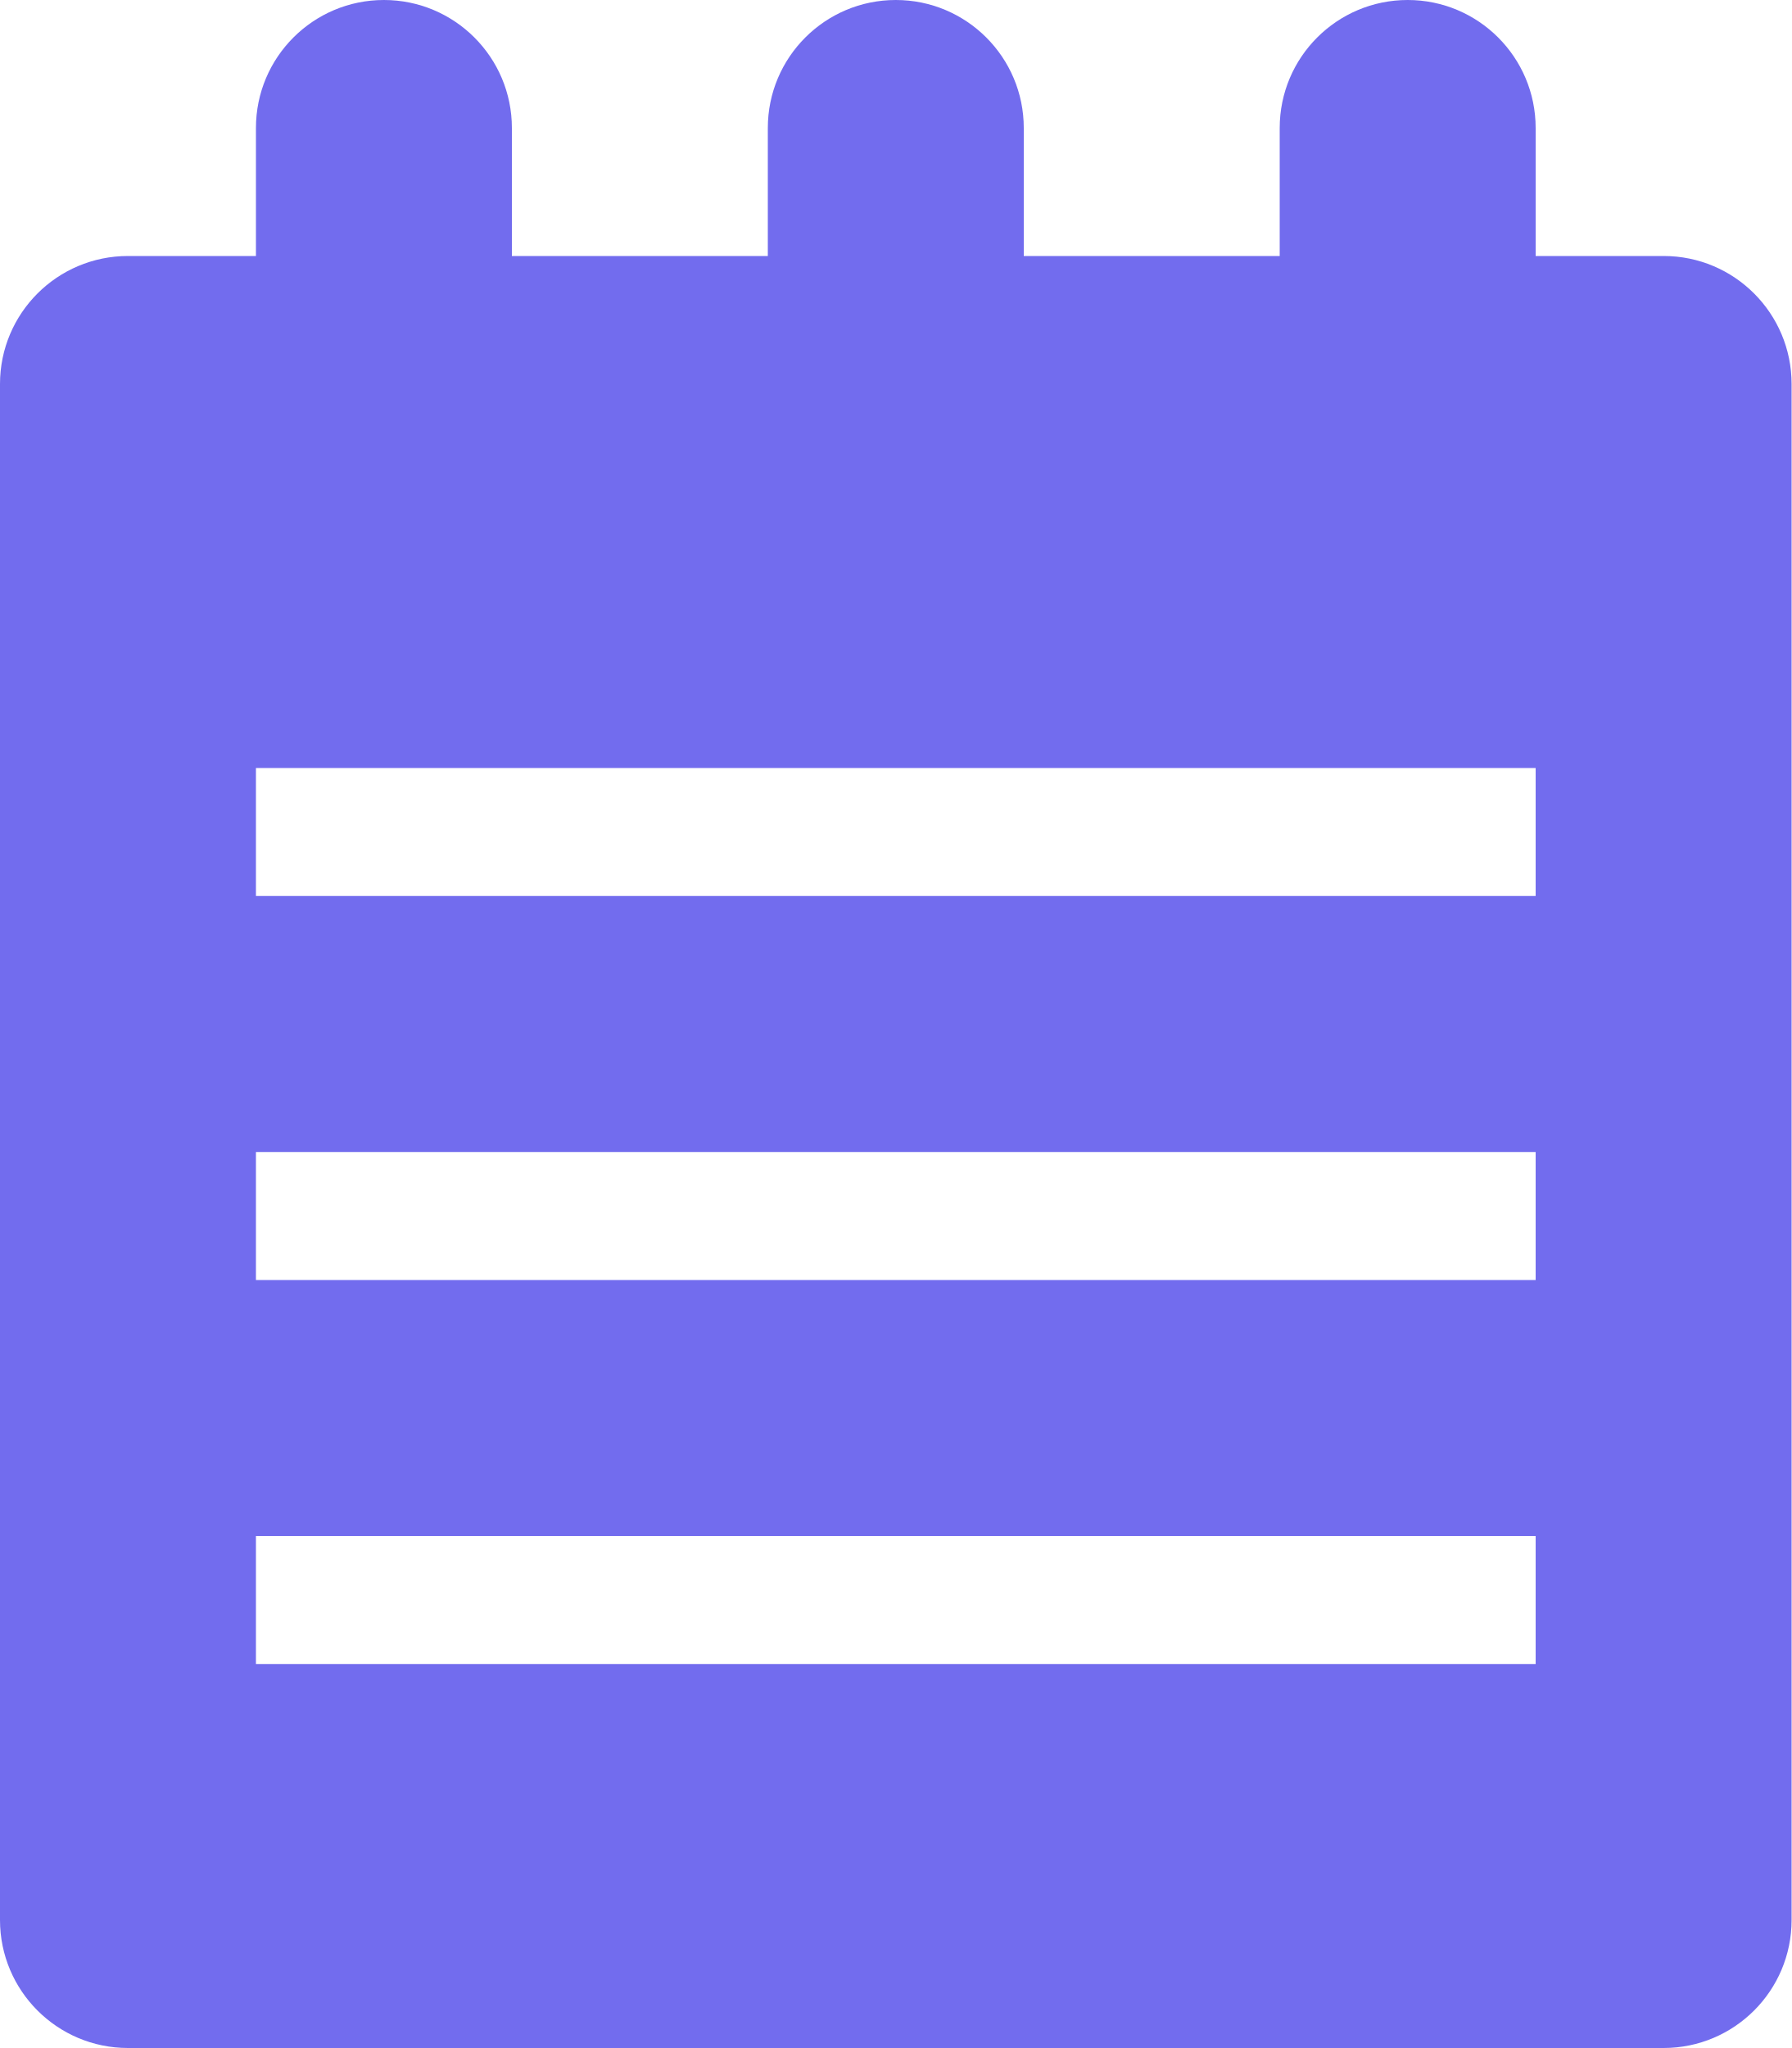
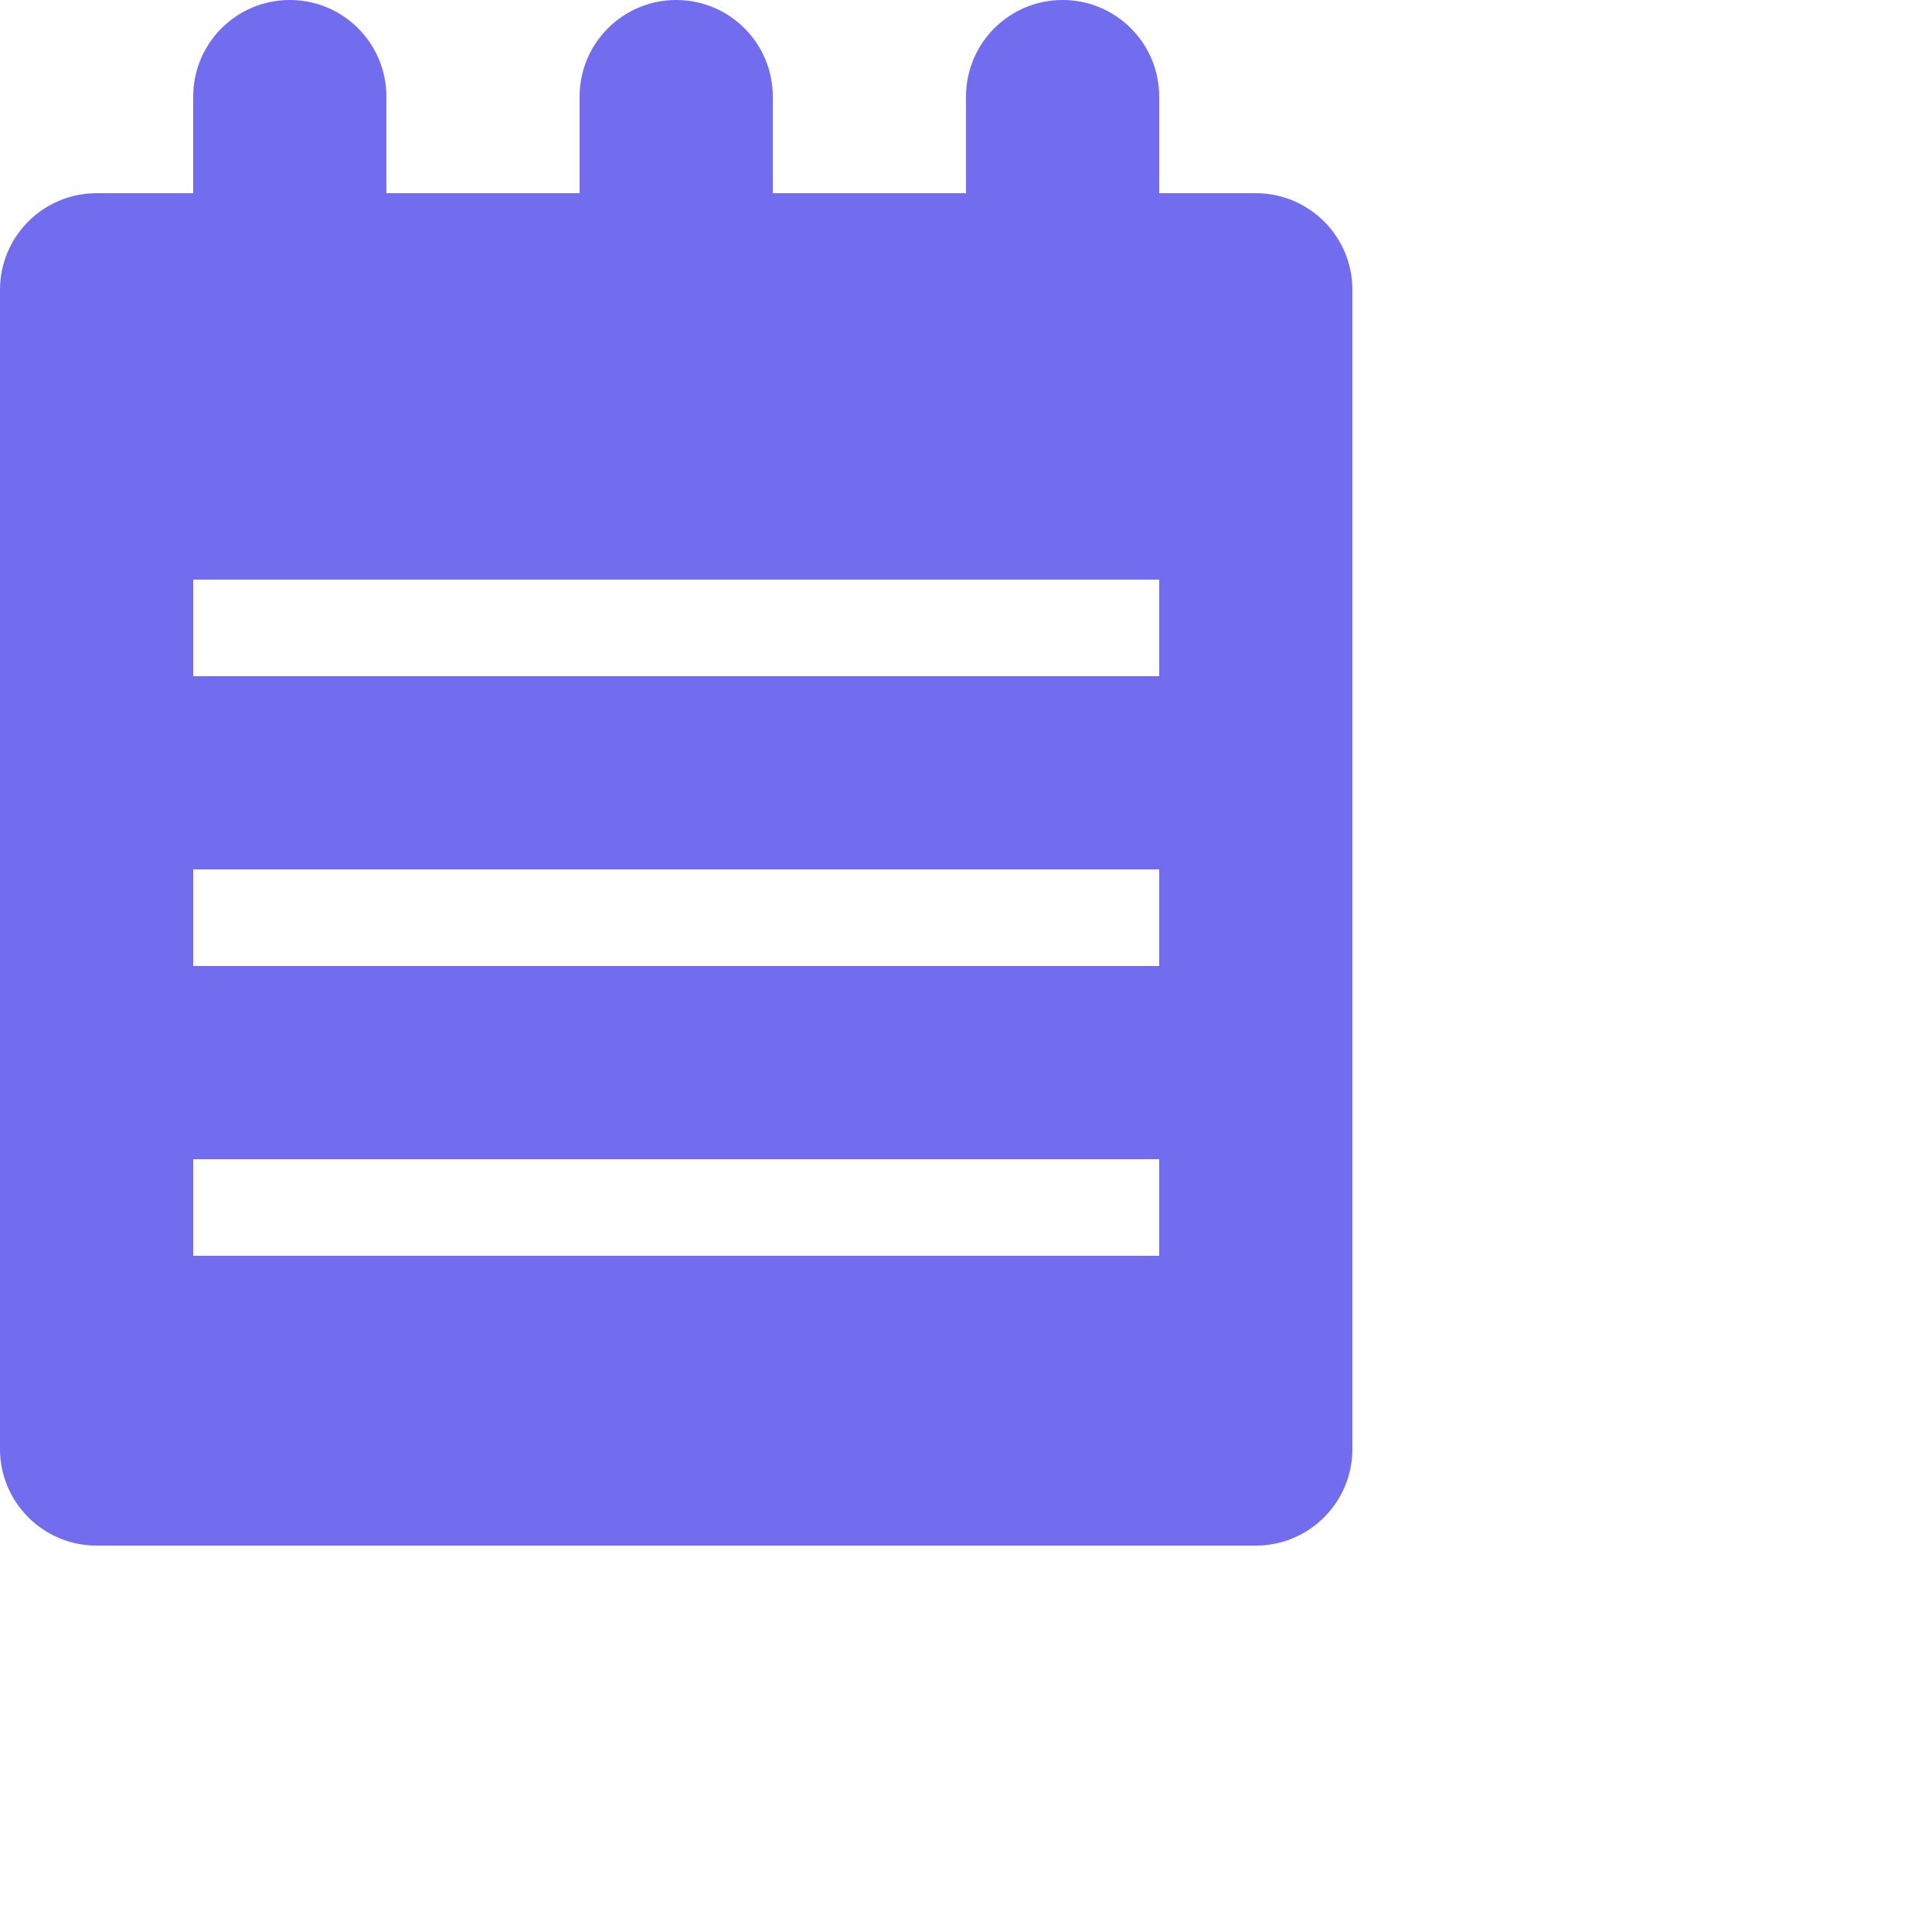
- <svg xmlns="http://www.w3.org/2000/svg" width="14" height="16">
+ <svg xmlns="http://www.w3.org/2000/svg" width="20" height="20">
  <path d="M14 3v12a1 1 0 0 1-1 1H1a1 1 0 0 1-1-1V3a1 1 0 0 1 1-1h1V1a1 1 0 1 1 2 0v1h2V1a1 1 0 1 1 2 0v1h2V1a1 1 0 0 1 2 0v1h1a1 1 0 0 1 1 1Zm-2 3H2v1h10V6Zm0 3H2v1h10V9Zm0 3H2v1h10v-1Z" fill="#726CEE" />
</svg>
